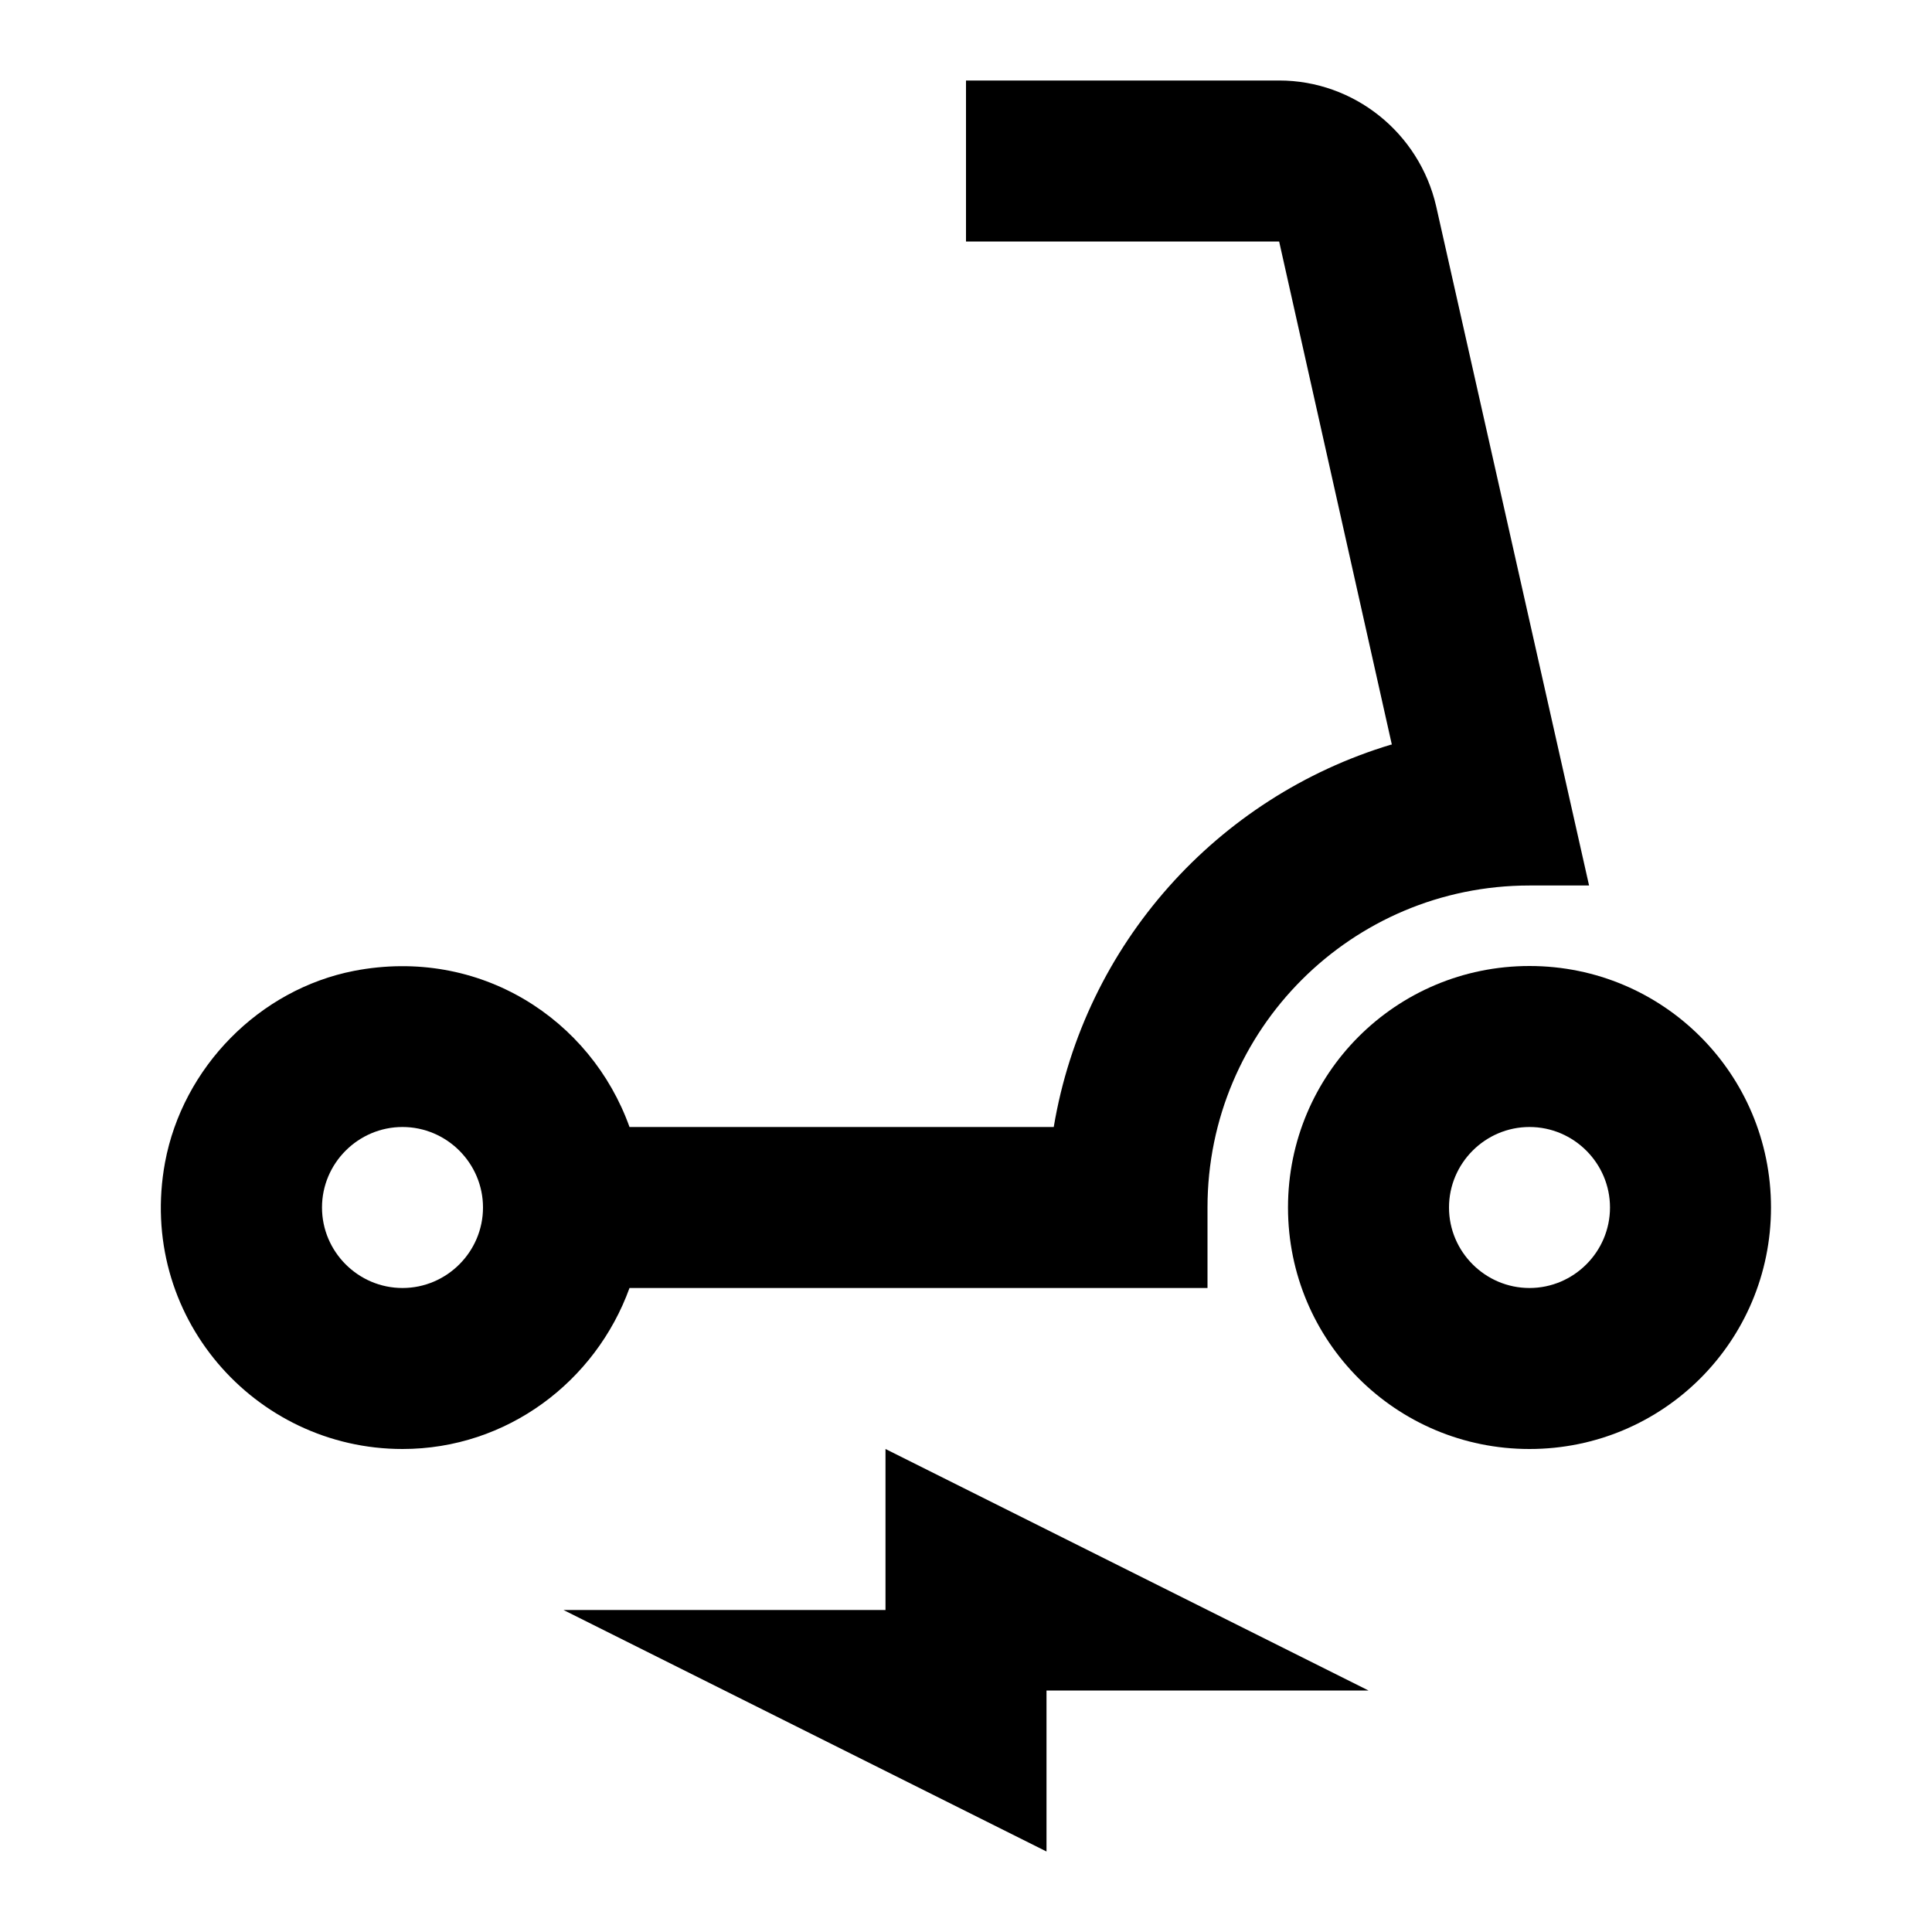
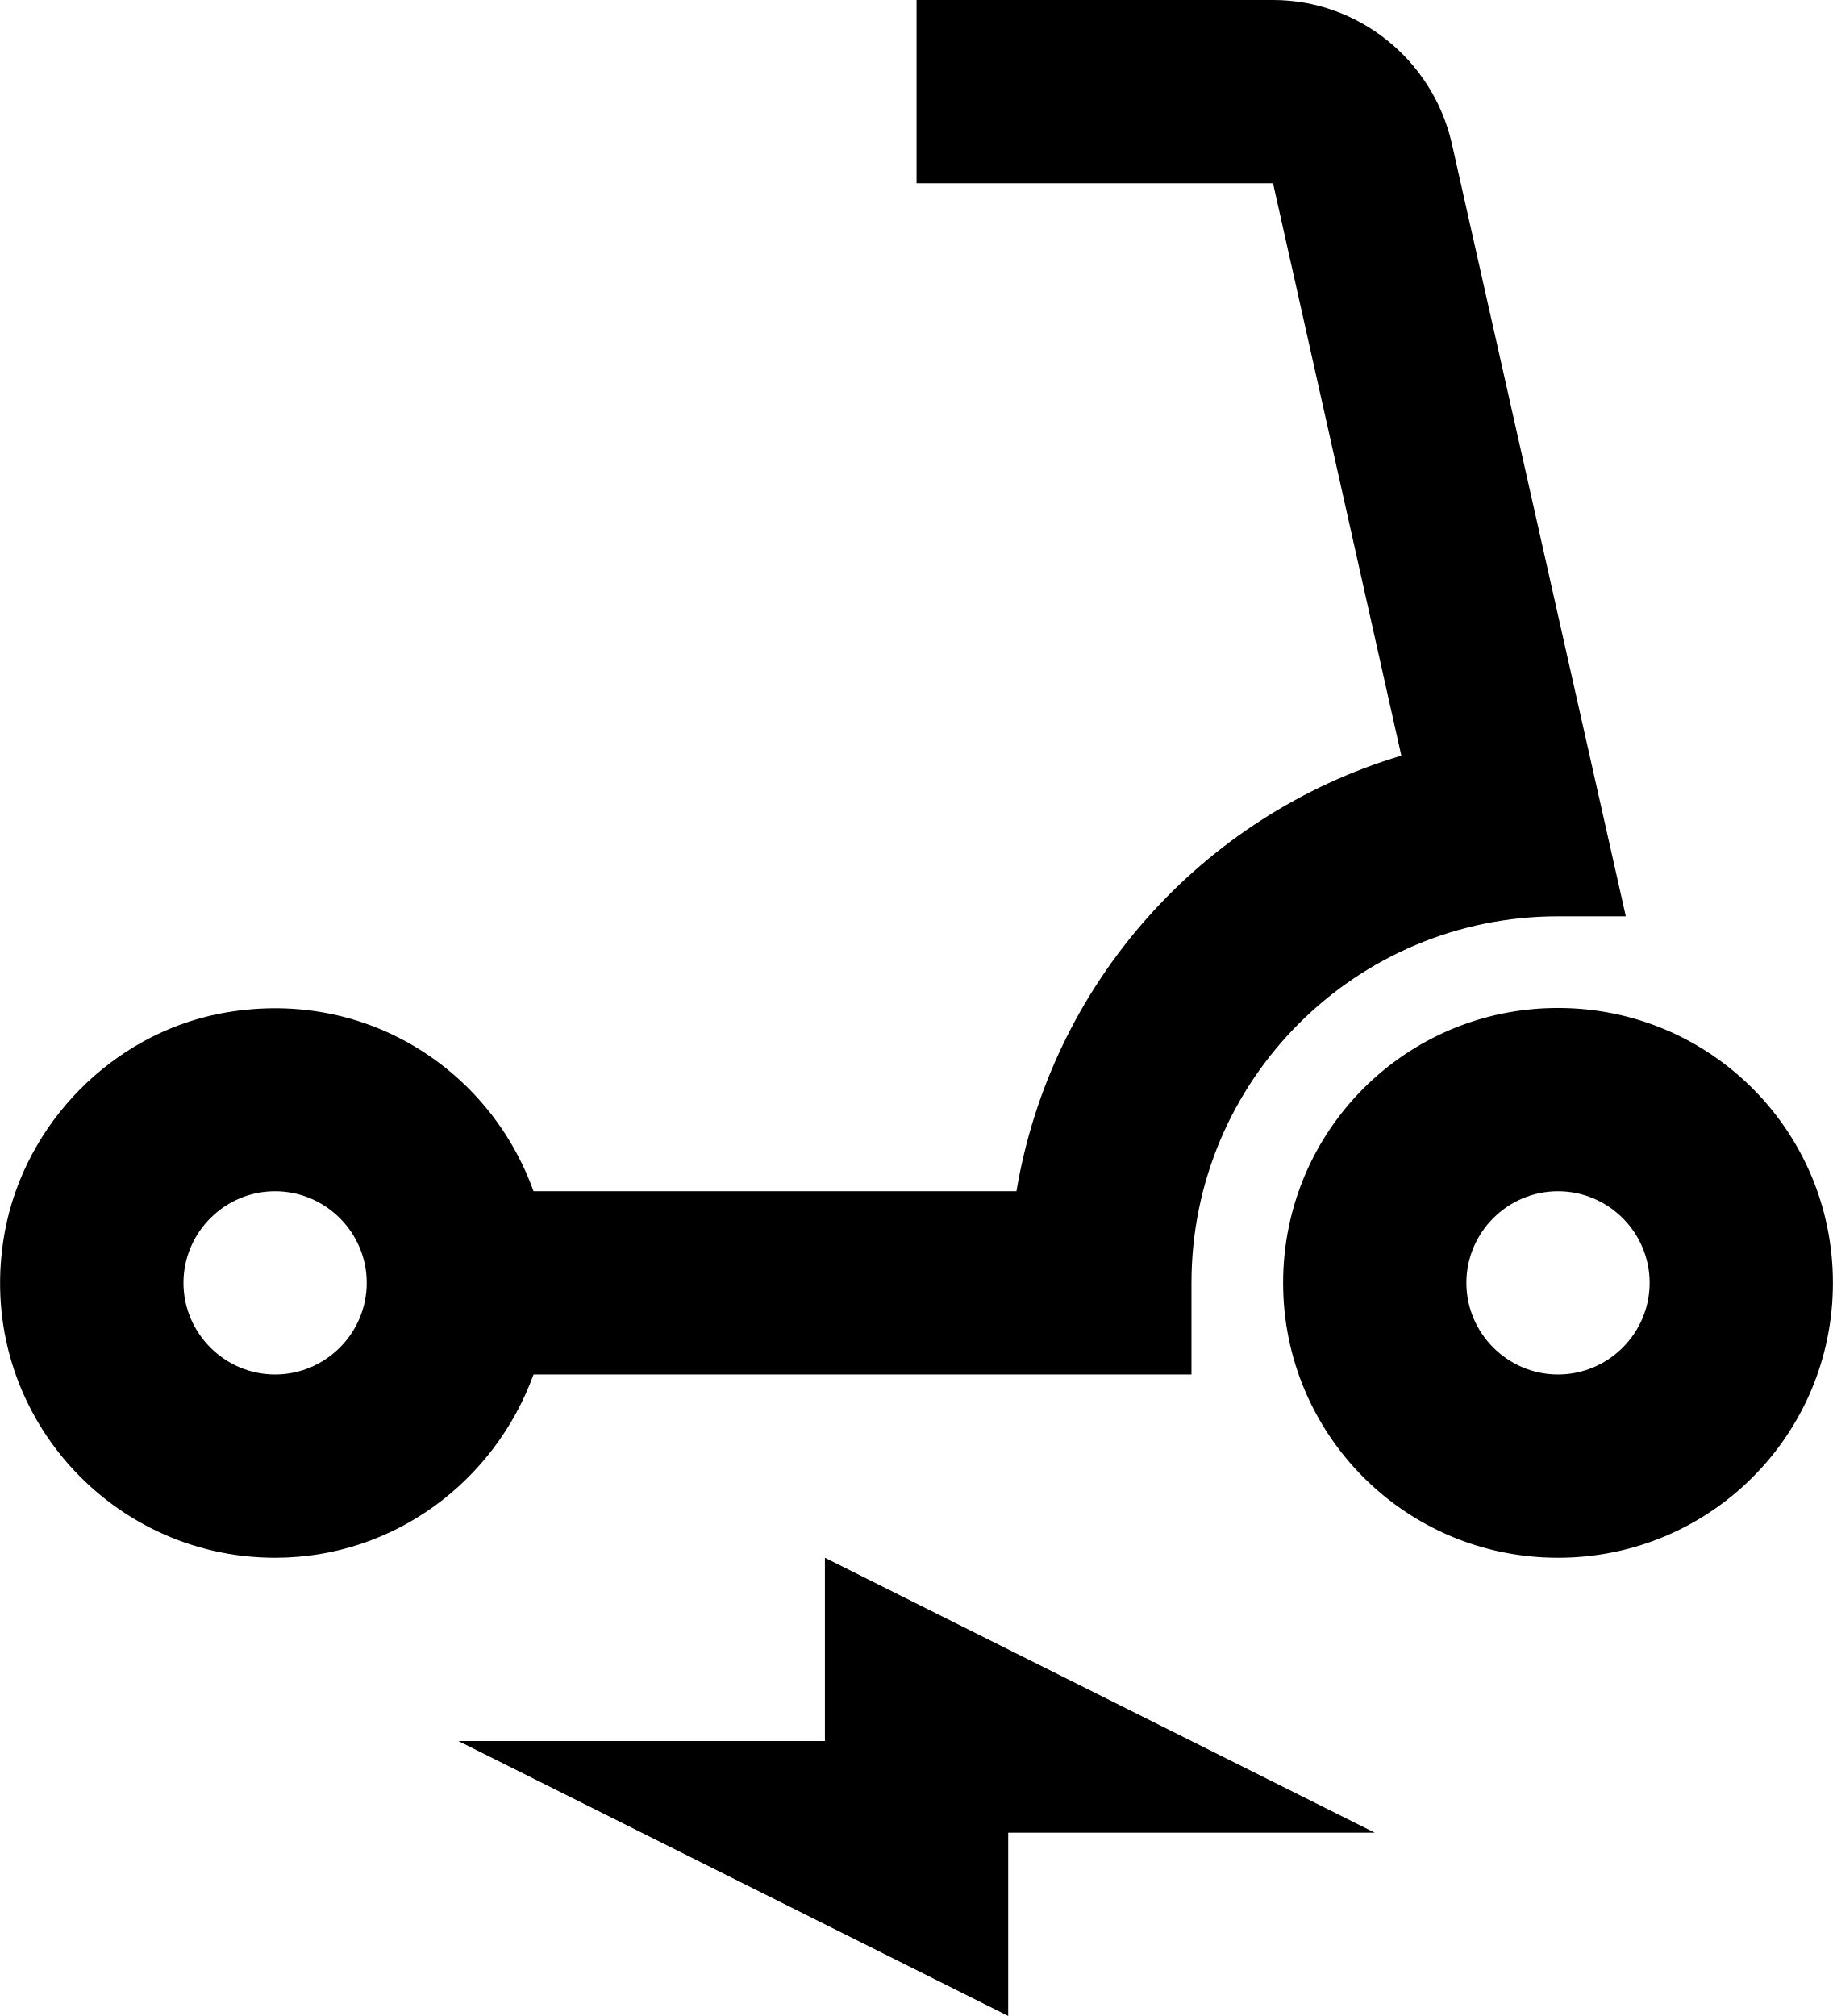
- <svg xmlns="http://www.w3.org/2000/svg" viewBox="0 0 24 24">
-   <path d="M7.82,16H15v-1c0-2.21,1.79-4,4-4h0.74l-1.9-8.44C17.63,1.65,16.82,1,15.89,1H12v2h3.89l1.4,6.25c0,0-0.01,0-0.01,0 c-2.16,0.65-3.81,2.48-4.19,4.75H7.82c-0.48-1.34-1.86-2.24-3.42-1.94c-1.18,0.23-2.13,1.2-2.35,2.38C1.7,16.34,3.16,18,5,18 C6.3,18,7.4,17.16,7.82,16z M5,16c-0.55,0-1-0.45-1-1s0.45-1,1-1s1,0.45,1,1S5.55,16,5,16z" />
-   <path d="M19,12c-1.66,0-3,1.34-3,3s1.34,3,3,3s3-1.34,3-3S20.66,12,19,12z M19,16c-0.55,0-1-0.45-1-1s0.45-1,1-1s1,0.45,1,1 S19.55,16,19,16z" />
-   <polygon points="11,20 7,20 13,23 13,21 17,21 11,18" />
+ <svg xmlns="http://www.w3.org/2000/svg" width="5.292mm" height="5.821mm" viewBox="0 0 5.292 5.821" version="1.1" id="svg1" xml:space="preserve">
+   <defs id="defs1" />
+   <g id="layer1" transform="translate(-102.2397,-145.5896)">
+     <g id="g1" transform="matrix(0.2645833,0,0,0.2645833,101.7111,145.325)">
+       <path id="path1" d="M 12 1 L 12 3 L 15.89 3 L 17.291 9.25 L 17.279 9.25 C 15.119 9.9 13.47 11.73 13.09 14 L 7.82 14 C 7.34 12.66 5.96 11.761 4.4 12.061 C 3.22 12.291 2.271 13.259 2.051 14.439 C 1.701 16.339 3.16 18 5 18 C 6.3 18 7.4 17.16 7.82 16 L 15 16 L 15 15 C 15 12.79 16.79 11 19 11 L 19.74 11 L 17.84 2.561 C 17.63 1.651 16.82 1 15.89 1 L 12 1 z M 19 12 C 17.34 12 16 13.34 16 15 C 16 16.66 17.34 18 19 18 C 20.66 18 22 16.66 22 15 C 22 13.34 20.66 12 19 12 z M 5 14 C 5.55 14 6 14.45 6 15 C 6 15.55 5.55 16 5 16 C 4.45 16 4 15.55 4 15 C 4 14.45 4.45 14 5 14 z M 19 14 C 19.55 14 20 14.45 20 15 C 20 15.55 19.55 16 19 16 C 18.45 16 18 15.55 18 15 C 18 14.45 18.45 14 19 14 z M 11 18 L 11 20 L 7 20 L 13 23 L 13 21 L 17 21 L 11 18 z " />
+     </g>
+   </g>
</svg>
